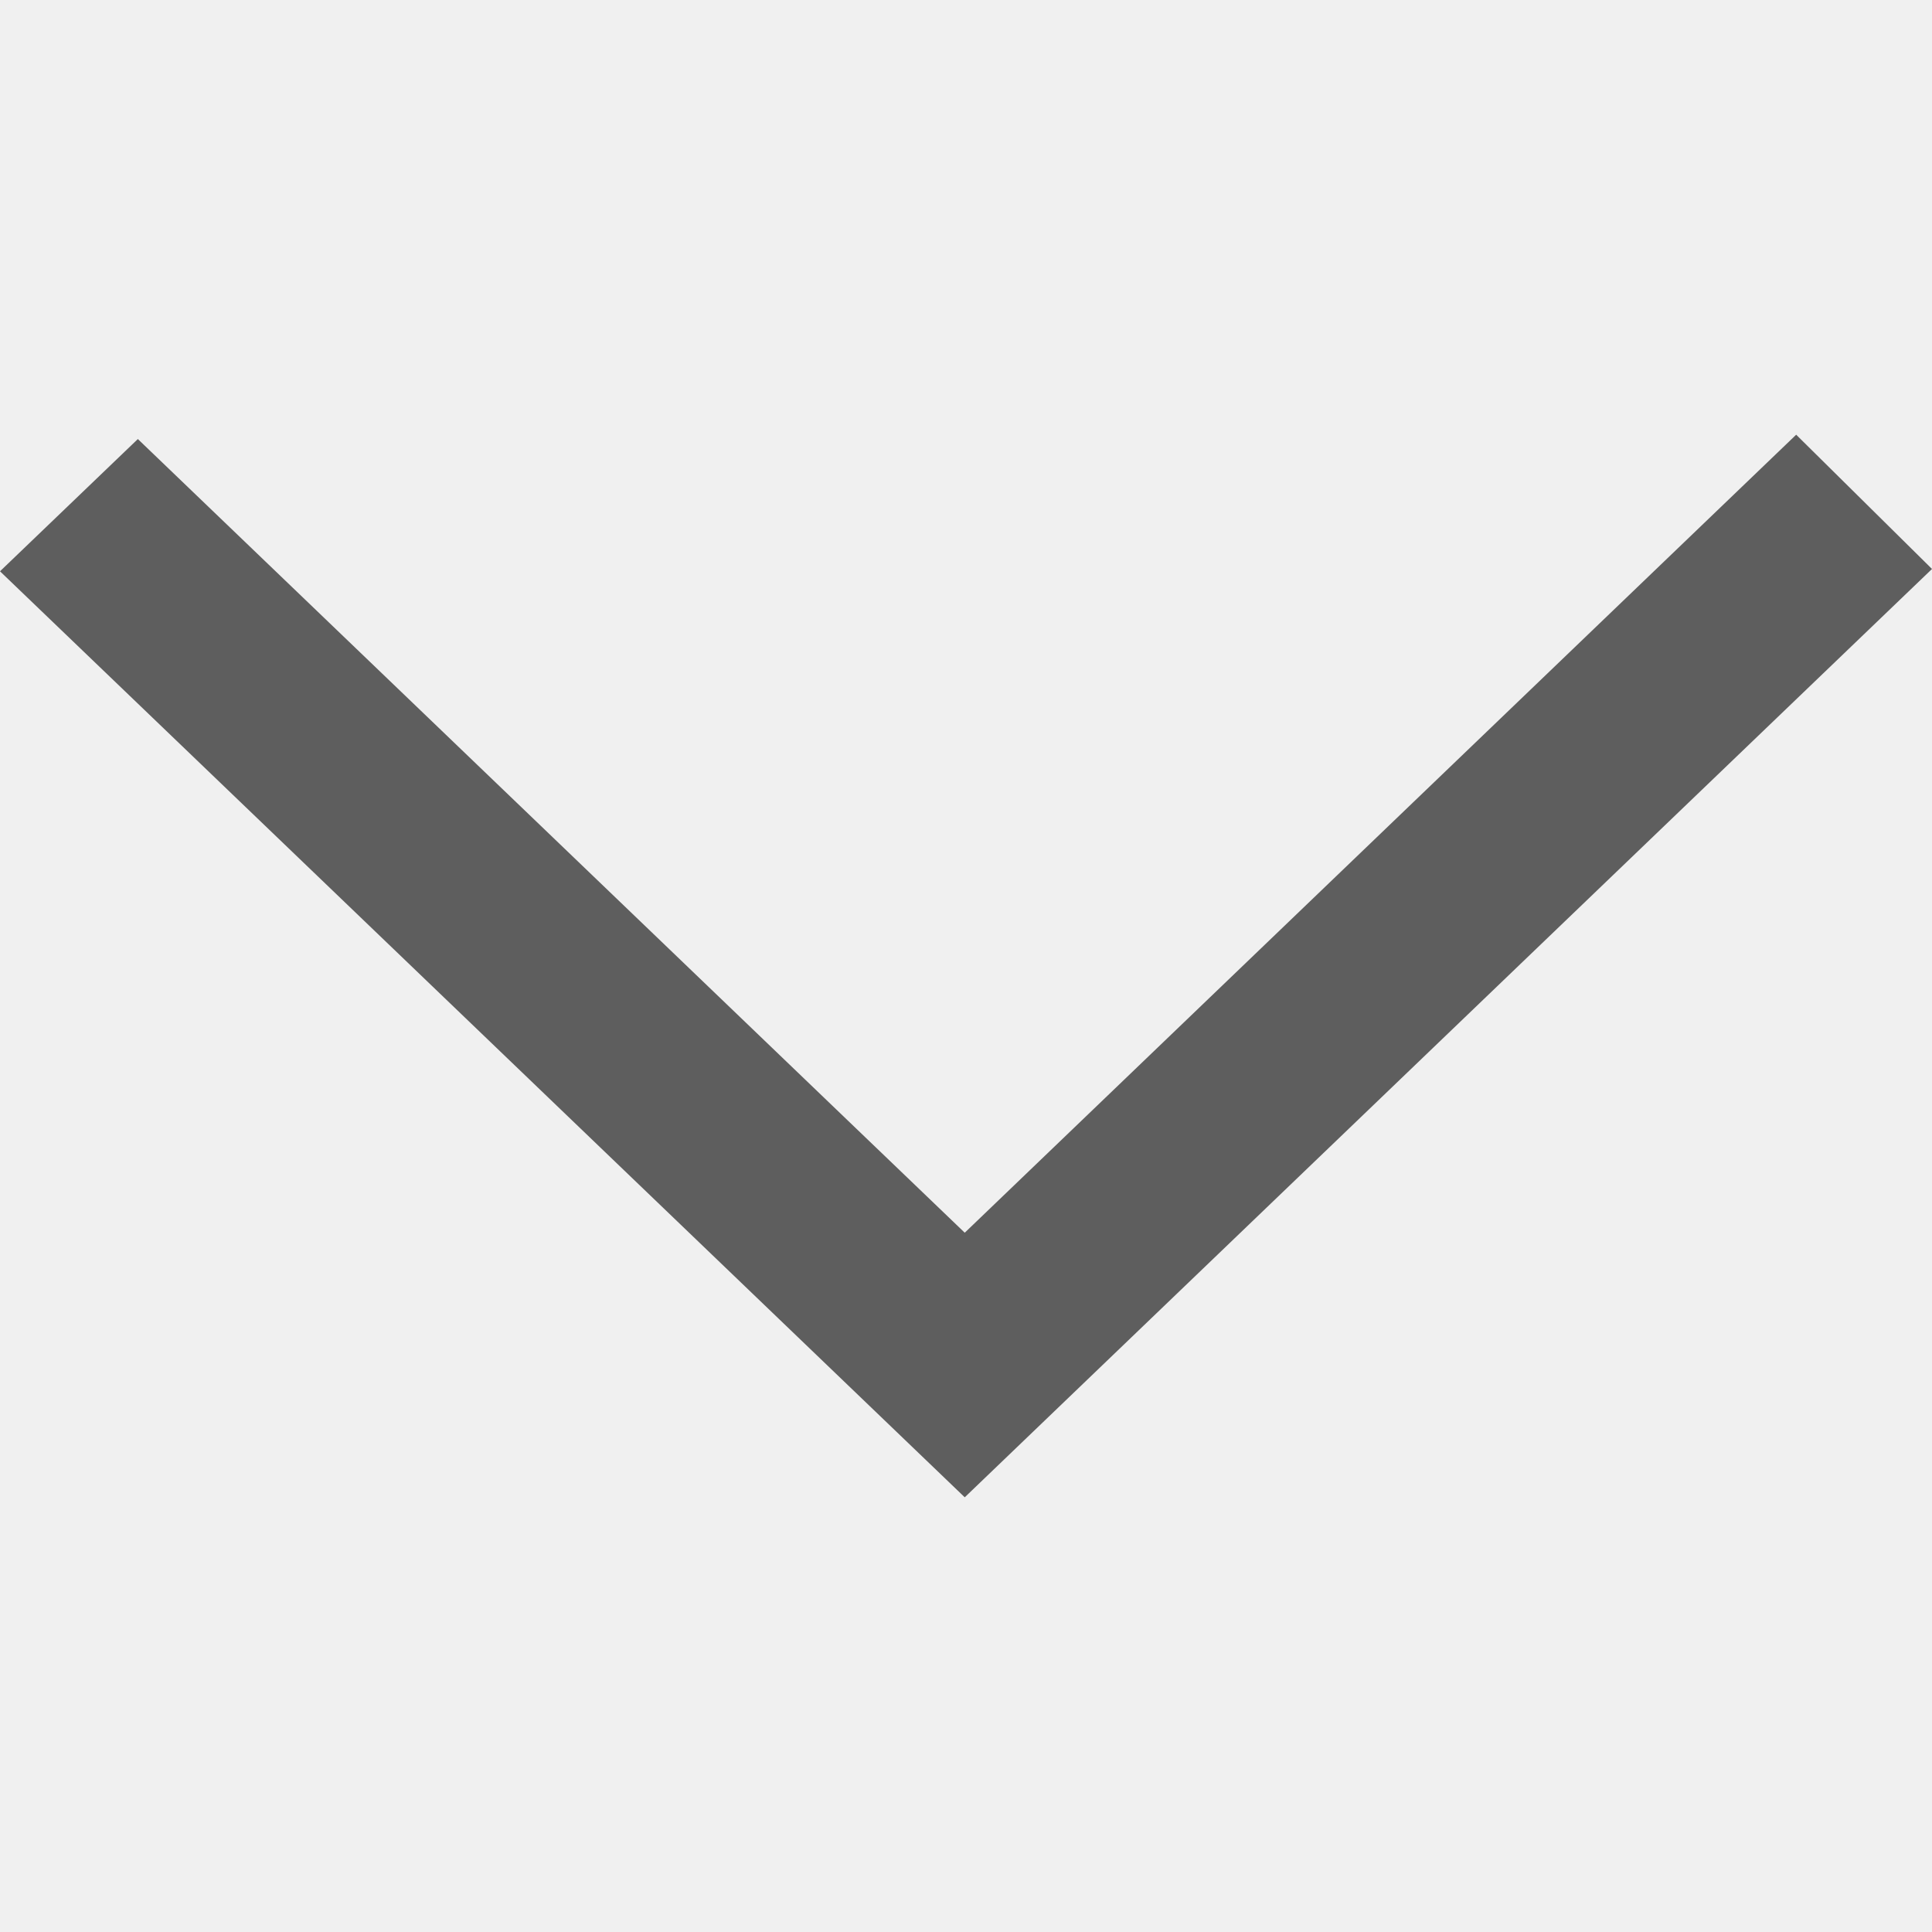
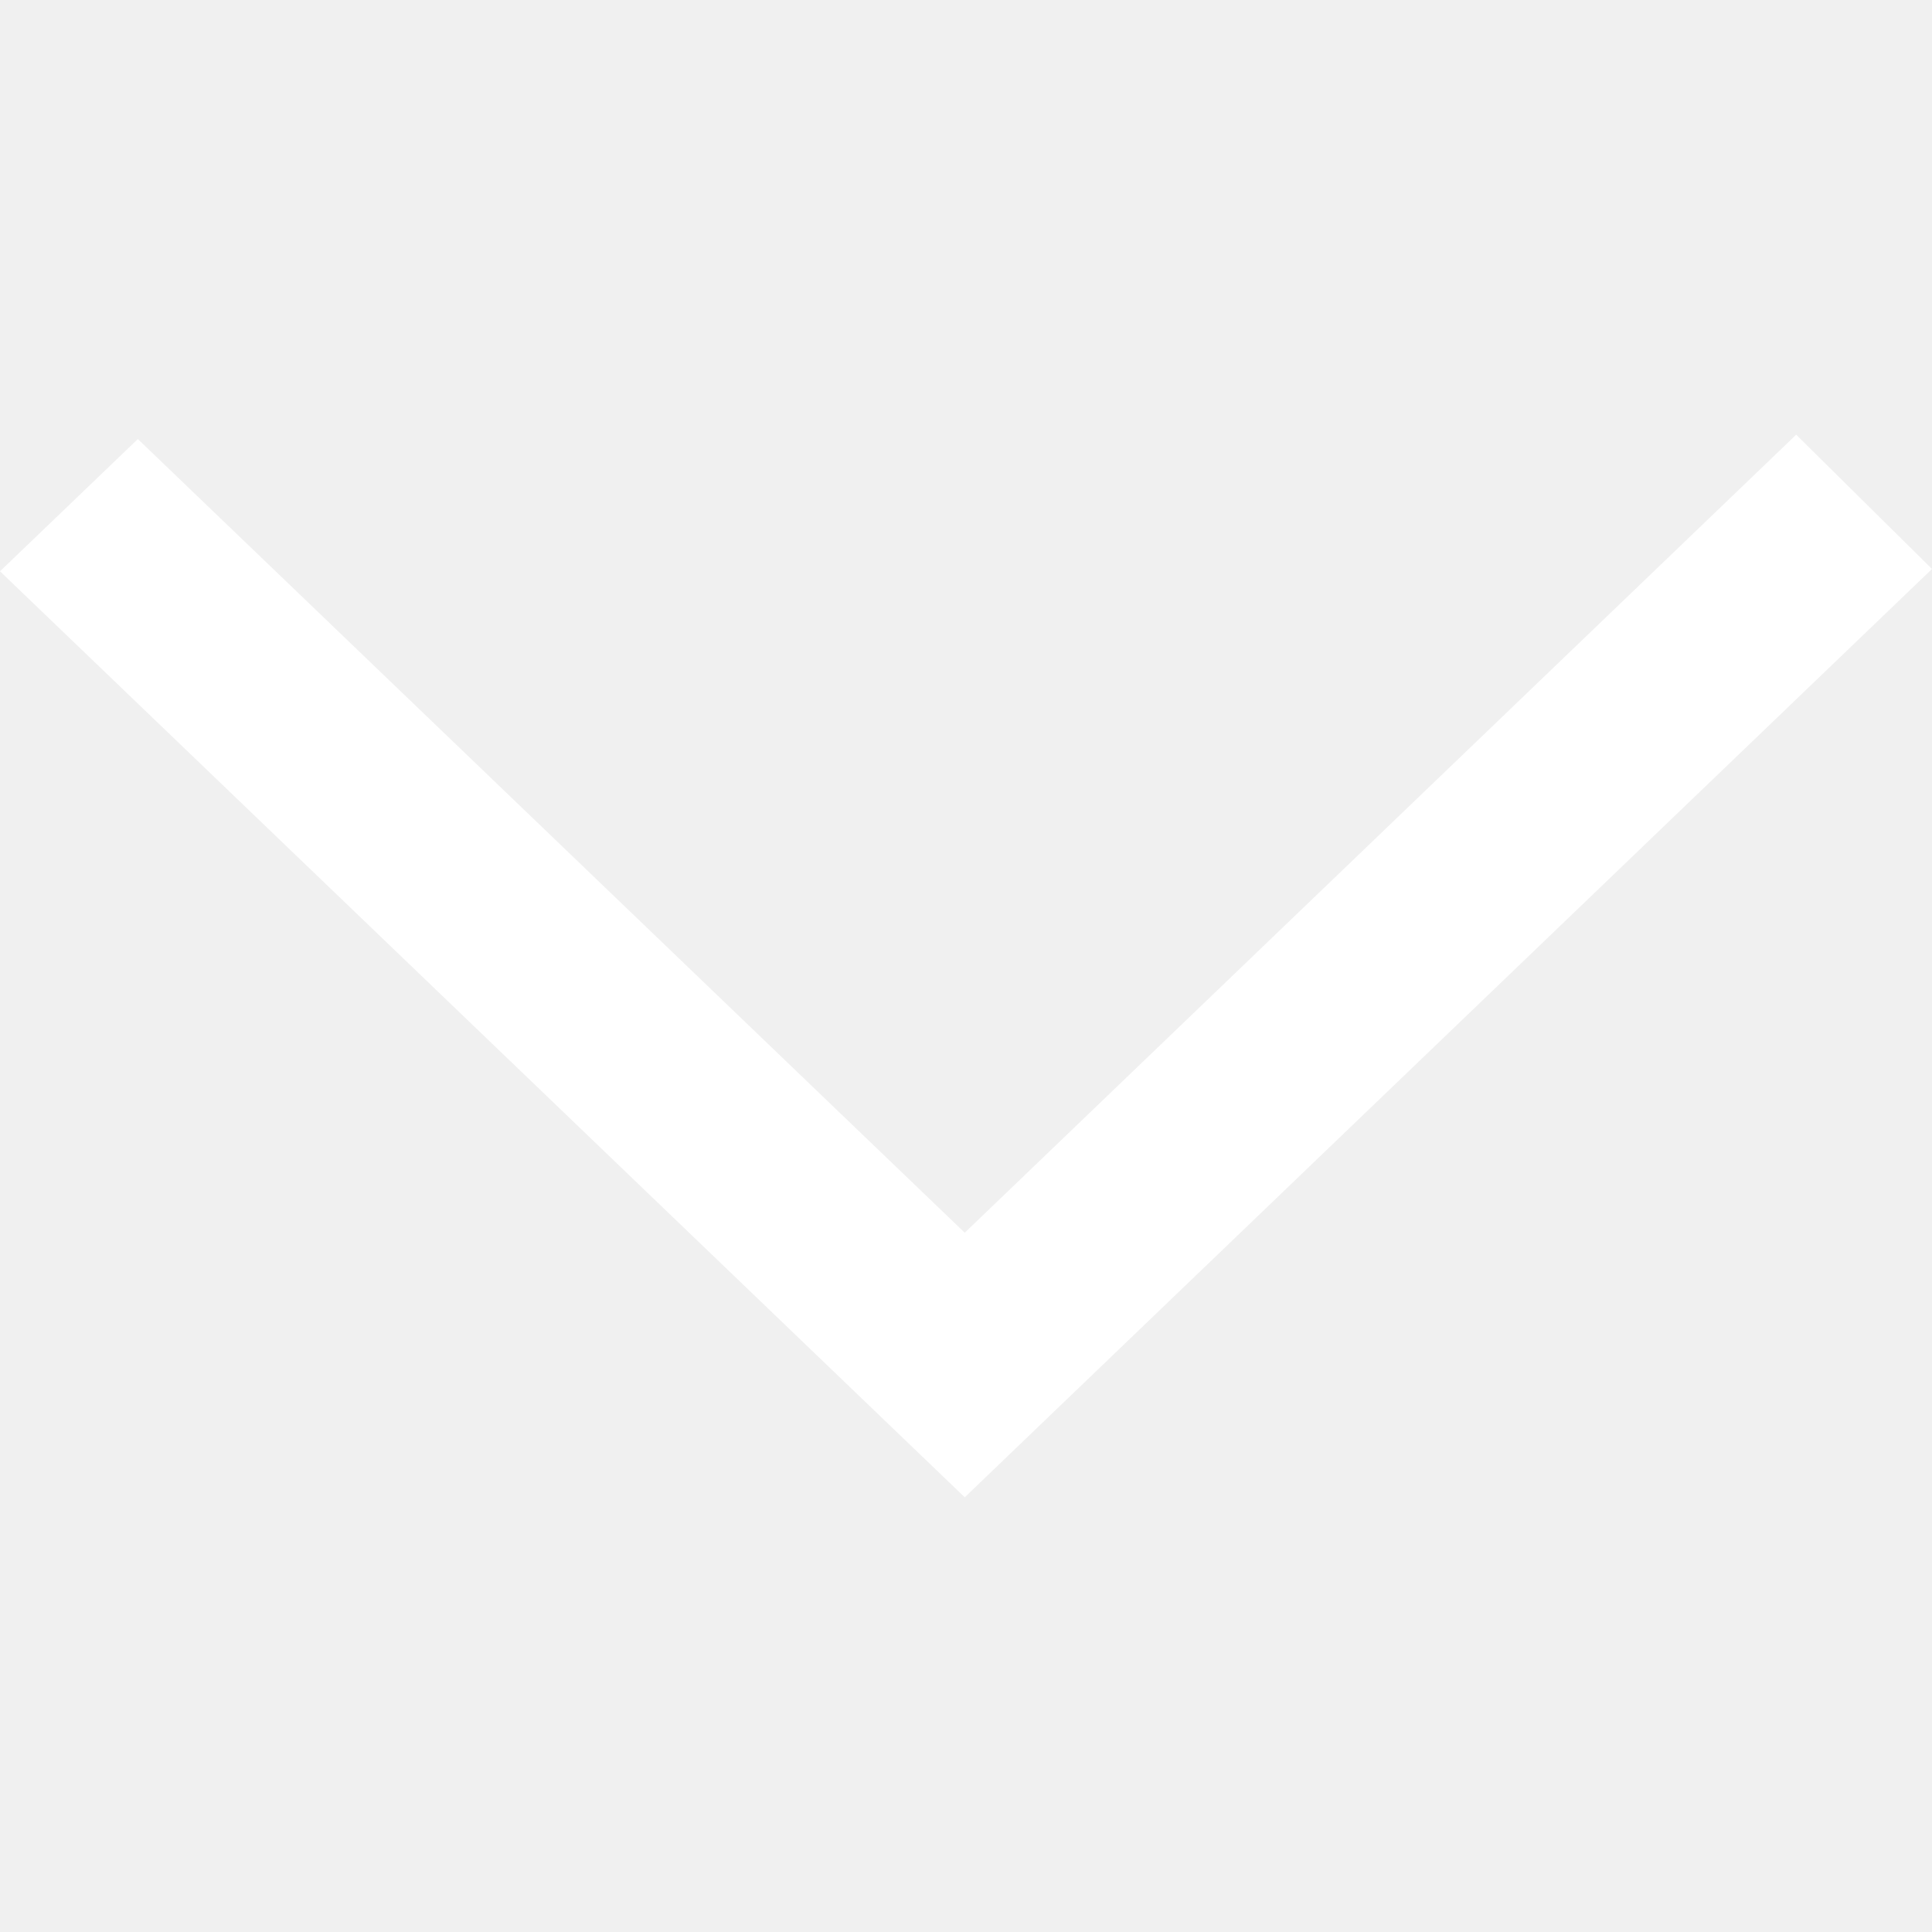
- <svg xmlns="http://www.w3.org/2000/svg" width="32px" height="32px" viewBox="0 -4.5 20 20" version="1.1" fill="#222222b5">
+ <svg xmlns="http://www.w3.org/2000/svg" width="32px" height="32px" viewBox="0 -4.5 20 20" version="1.1" fill="#fff">
  <g id="SVGRepo_bgCarrier" stroke-width="0" />
  <g id="SVGRepo_tracerCarrier" stroke-linecap="round" stroke-linejoin="round" />
  <g id="SVGRepo_iconCarrier">
    <defs> </defs>
    <g id="Page-1" stroke="none" stroke-width="1" fill="none" fill-rule="evenodd">
-       <g id="Dribbble-Light-Preview" transform="translate(-180, -6684)" fill="#222222b5">
+       <g id="Dribbble-Light-Preview" transform="translate(-180, -6684)" fill="#fff">
        <g id="icons" transform="translate(56, 160)">
          <path d="M144,6525.39 L142.594,6524 L133.987,6532.261 L133.069,6531.38 L133.074,6531.385 L125.427,6524.045 L124,6525.414 C126.113,6527.443 132.014,6533.107 133.987,6535 C135.453,6533.594 134.024,6534.965 144,6525.39" id="arrow_down-[#339]"> </path>
        </g>
      </g>
    </g>
  </g>
</svg>
